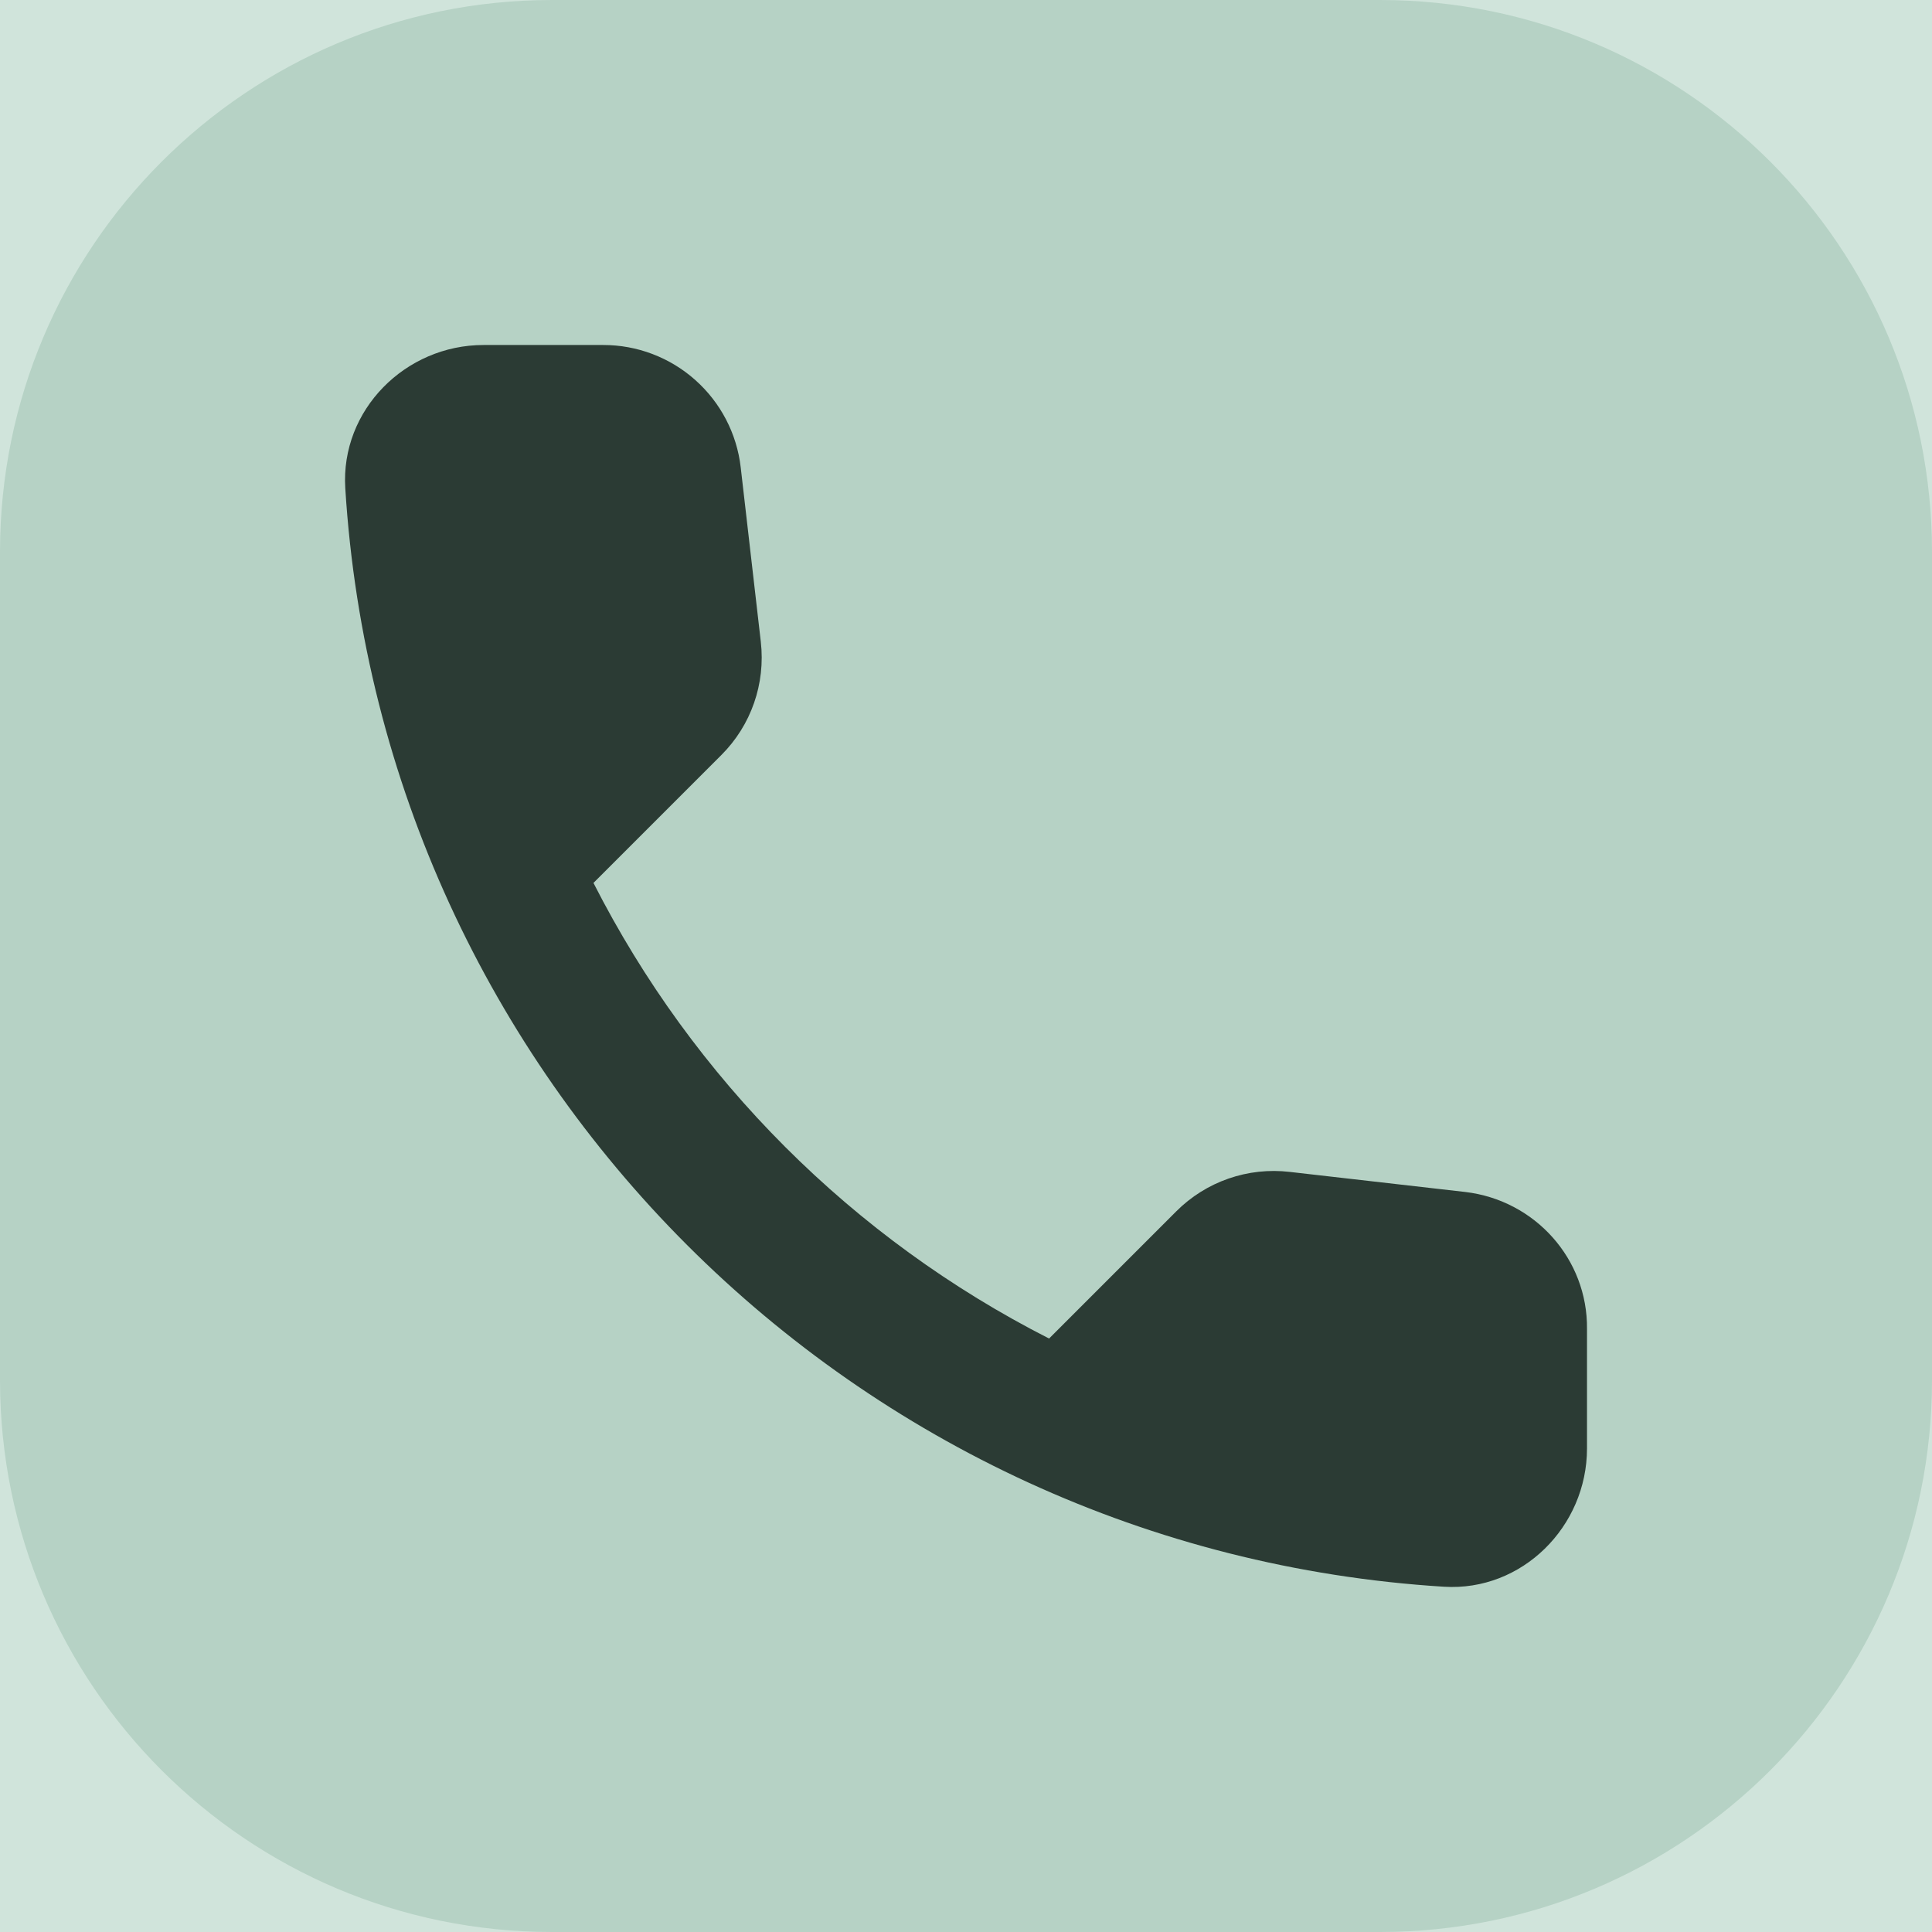
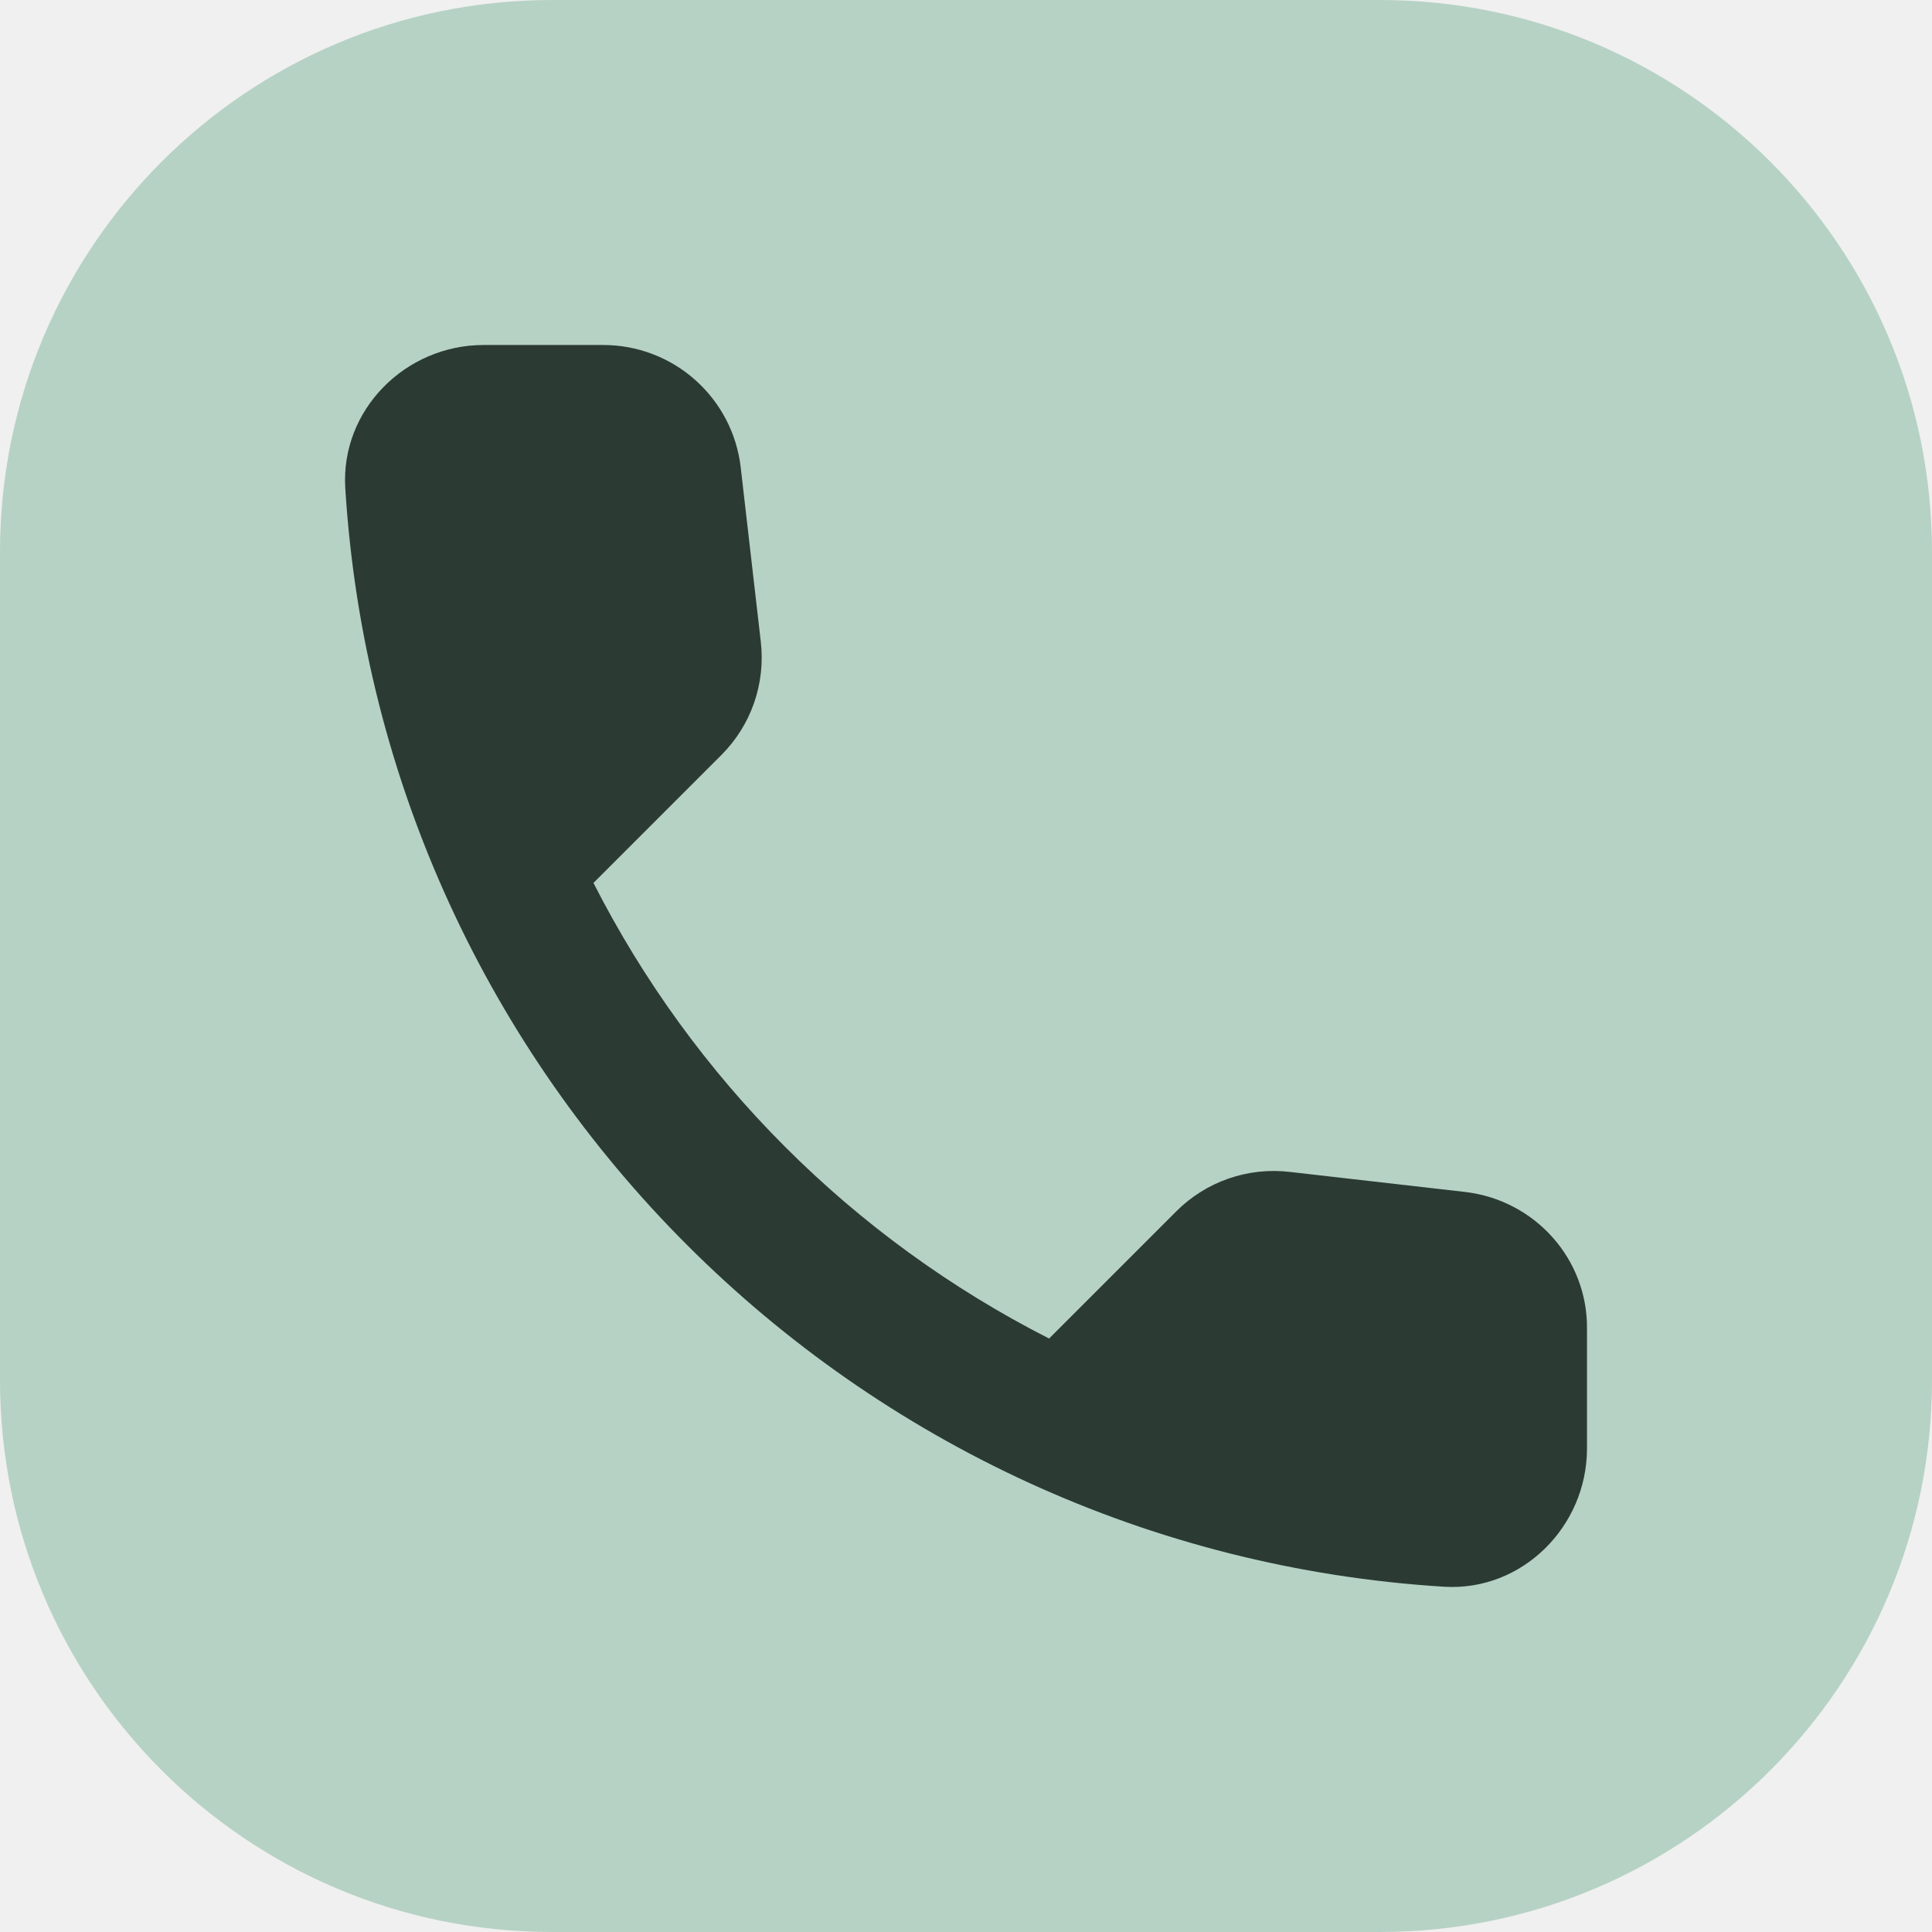
- <svg xmlns="http://www.w3.org/2000/svg" width="28" height="28" viewBox="0 0 28 28" fill="none">
-   <rect width="28" height="28" fill="#737373" />
-   <g id="Website Design Accent- Blue">
-     <path d="M-470 -4463.5C-470 -4464.6 -469.105 -4465.5 -468 -4465.5H14296C14297.1 -4465.5 14298 -4464.6 14298 -4463.5V2794.5C14298 2795.6 14297.1 2796.5 14296 2796.5H-468C-469.105 2796.5 -470 2795.6 -470 2794.5V-4463.5Z" fill="#444444" />
-     <path d="M-468 -4465.5V-4464.5H14296V-4465.5V-4466.5H-468V-4465.5ZM14298 -4463.5H14297V2794.5H14298H14299V-4463.5H14298ZM14296 2796.5V2795.5H-468V2796.5V2797.5H14296V2796.5ZM-470 2794.5H-469V-4463.5H-470H-471V2794.5H-470ZM-468 2796.5V2795.5C-468.552 2795.5 -469 2795.05 -469 2794.5H-470H-471C-471 2796.16 -469.657 2797.5 -468 2797.5V2796.5ZM14298 2794.5H14297C14297 2795.05 14296.6 2795.5 14296 2795.5V2796.5V2797.5C14297.7 2797.5 14299 2796.16 14299 2794.5H14298ZM14296 -4465.5V-4464.5C14296.6 -4464.5 14297 -4464.05 14297 -4463.5H14298H14299C14299 -4465.16 14297.7 -4466.5 14296 -4466.5V-4465.5ZM-468 -4465.5V-4466.5C-469.657 -4466.5 -471 -4465.16 -471 -4463.5H-470H-469C-469 -4464.05 -468.552 -4464.5 -468 -4464.5V-4465.5Z" fill="white" fill-opacity="0.1" />
-     <g id="Home Page" clip-path="url(#clip0_101_3)">
-       <rect width="1440" height="5926" transform="translate(-104 -3683.5)" fill="#FFFCF7" />
-       <g id="Frame 1171279406">
-         <g id="Group 24">
-           <g id="Frame 196">
-             <g id="Frame 2147225461">
-               <g id="Frame 196_2">
-                 <rect x="-32" y="-9.5" width="280" height="47" rx="8" fill="#D0E4DB" />
-                 <g id="ic:round-phone">
-                   <rect width="28" height="28" rx="8" fill="#B6D2C5" />
-                   <path id="Vector" d="M21.236 17.275L18.691 16.984C18.392 16.949 18.089 16.982 17.804 17.081C17.519 17.18 17.261 17.342 17.048 17.555L15.204 19.399C12.36 17.952 10.048 15.64 8.601 12.796L10.455 10.942C10.886 10.511 11.096 9.91 11.026 9.299L10.735 6.774C10.679 6.285 10.444 5.834 10.076 5.507C9.709 5.18 9.233 4.999 8.741 5H7.008C5.875 5 4.934 5.942 5.004 7.074C5.535 15.632 12.379 22.465 20.926 22.996C22.058 23.067 23 22.125 23 20.992V19.259C23.01 18.247 22.248 17.395 21.236 17.275Z" fill="#2B3B34" />
-                 </g>
-               </g>
-             </g>
-           </g>
-         </g>
-       </g>
-     </g>
+ <svg xmlns="http://www.w3.org/2000/svg" preserveAspectRatio="none" overflow="visible" style="display: block;" width="28" height="28" viewBox="0 0 28 28" fill="none">
+   <g id="ic:round-phone">
+     <rect width="28" height="28" rx="8" fill="#B6D2C5" />
+     <path id="Vector" d="M21.236 17.275L18.691 16.984C18.392 16.949 18.089 16.982 17.804 17.081C17.519 17.18 17.261 17.342 17.048 17.555L15.204 19.399C12.36 17.952 10.048 15.64 8.601 12.796L10.455 10.942C10.886 10.511 11.096 9.91 11.026 9.299L10.735 6.774C10.679 6.285 10.444 5.834 10.076 5.507C9.709 5.18 9.233 4.999 8.741 5H7.008C5.875 5 4.934 5.942 5.004 7.074C5.535 15.632 12.379 22.465 20.926 22.996C22.058 23.067 23 22.125 23 20.992V19.259C23.01 18.247 22.248 17.395 21.236 17.275Z" fill="#2B3B34" />
  </g>
-   <defs>
-     <clipPath id="clip0_101_3">
-       <rect width="1440" height="5926" fill="white" transform="translate(-104 -3683.5)" />
-     </clipPath>
-   </defs>
</svg>
